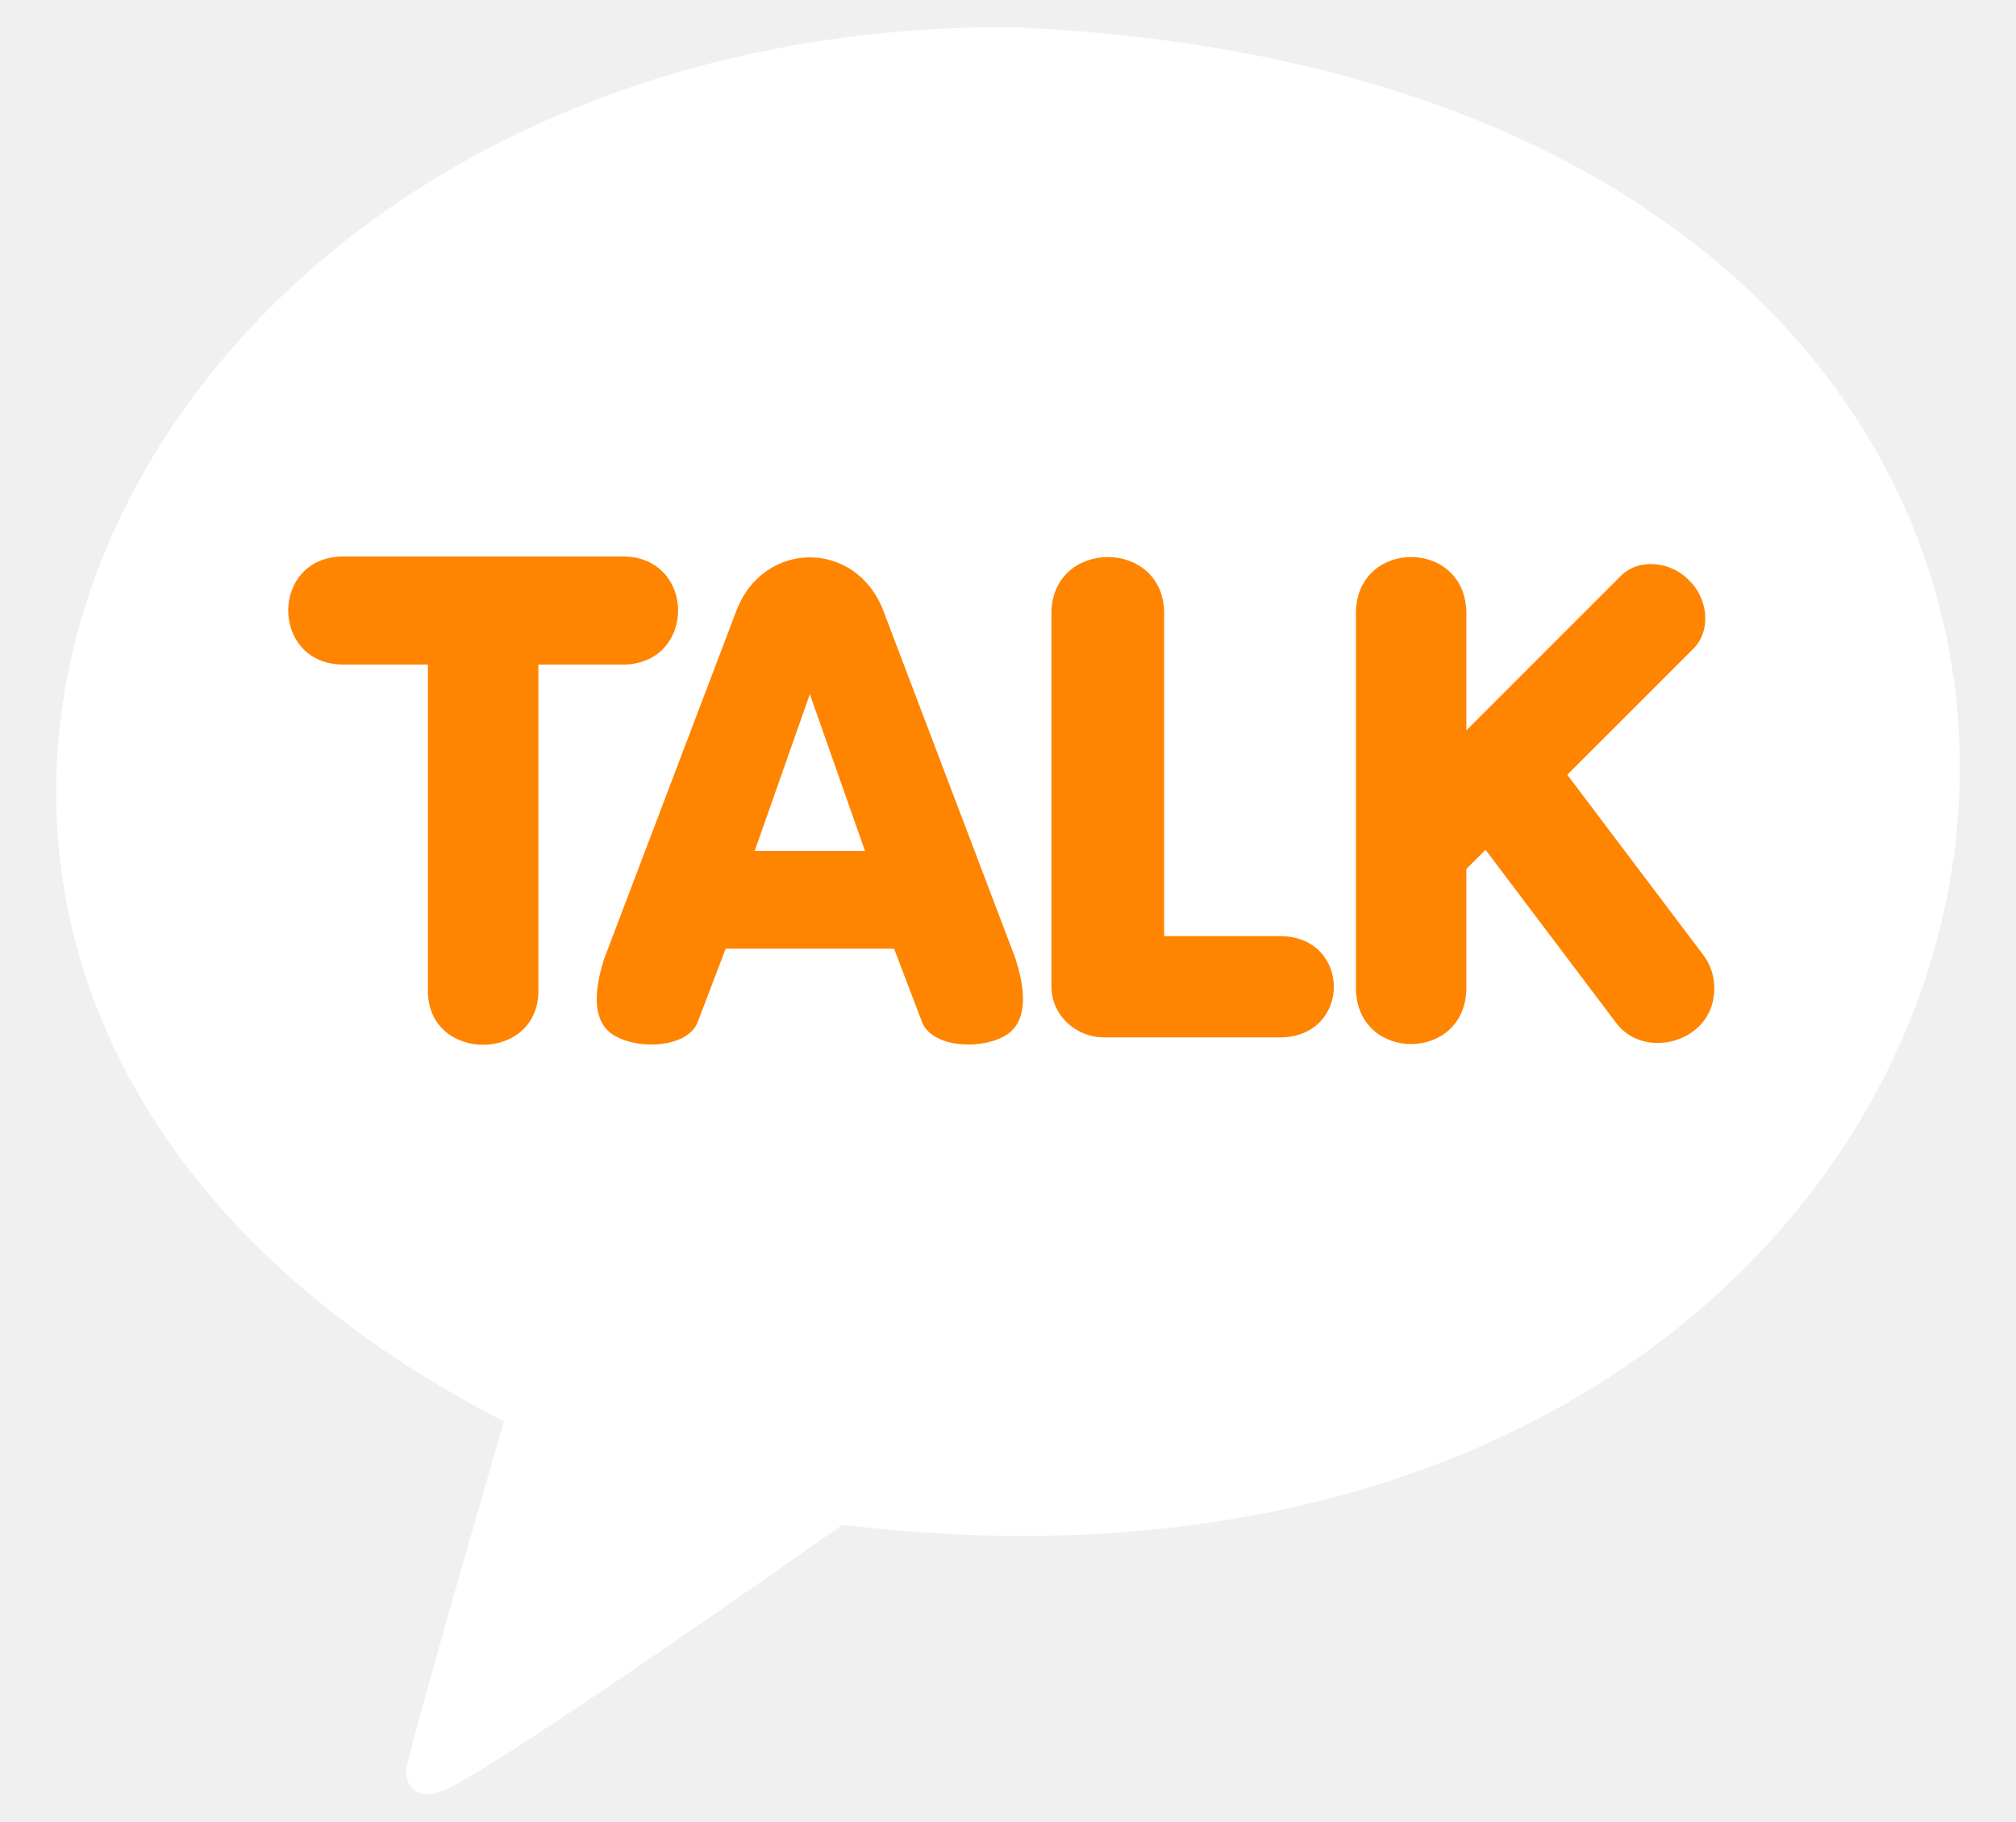
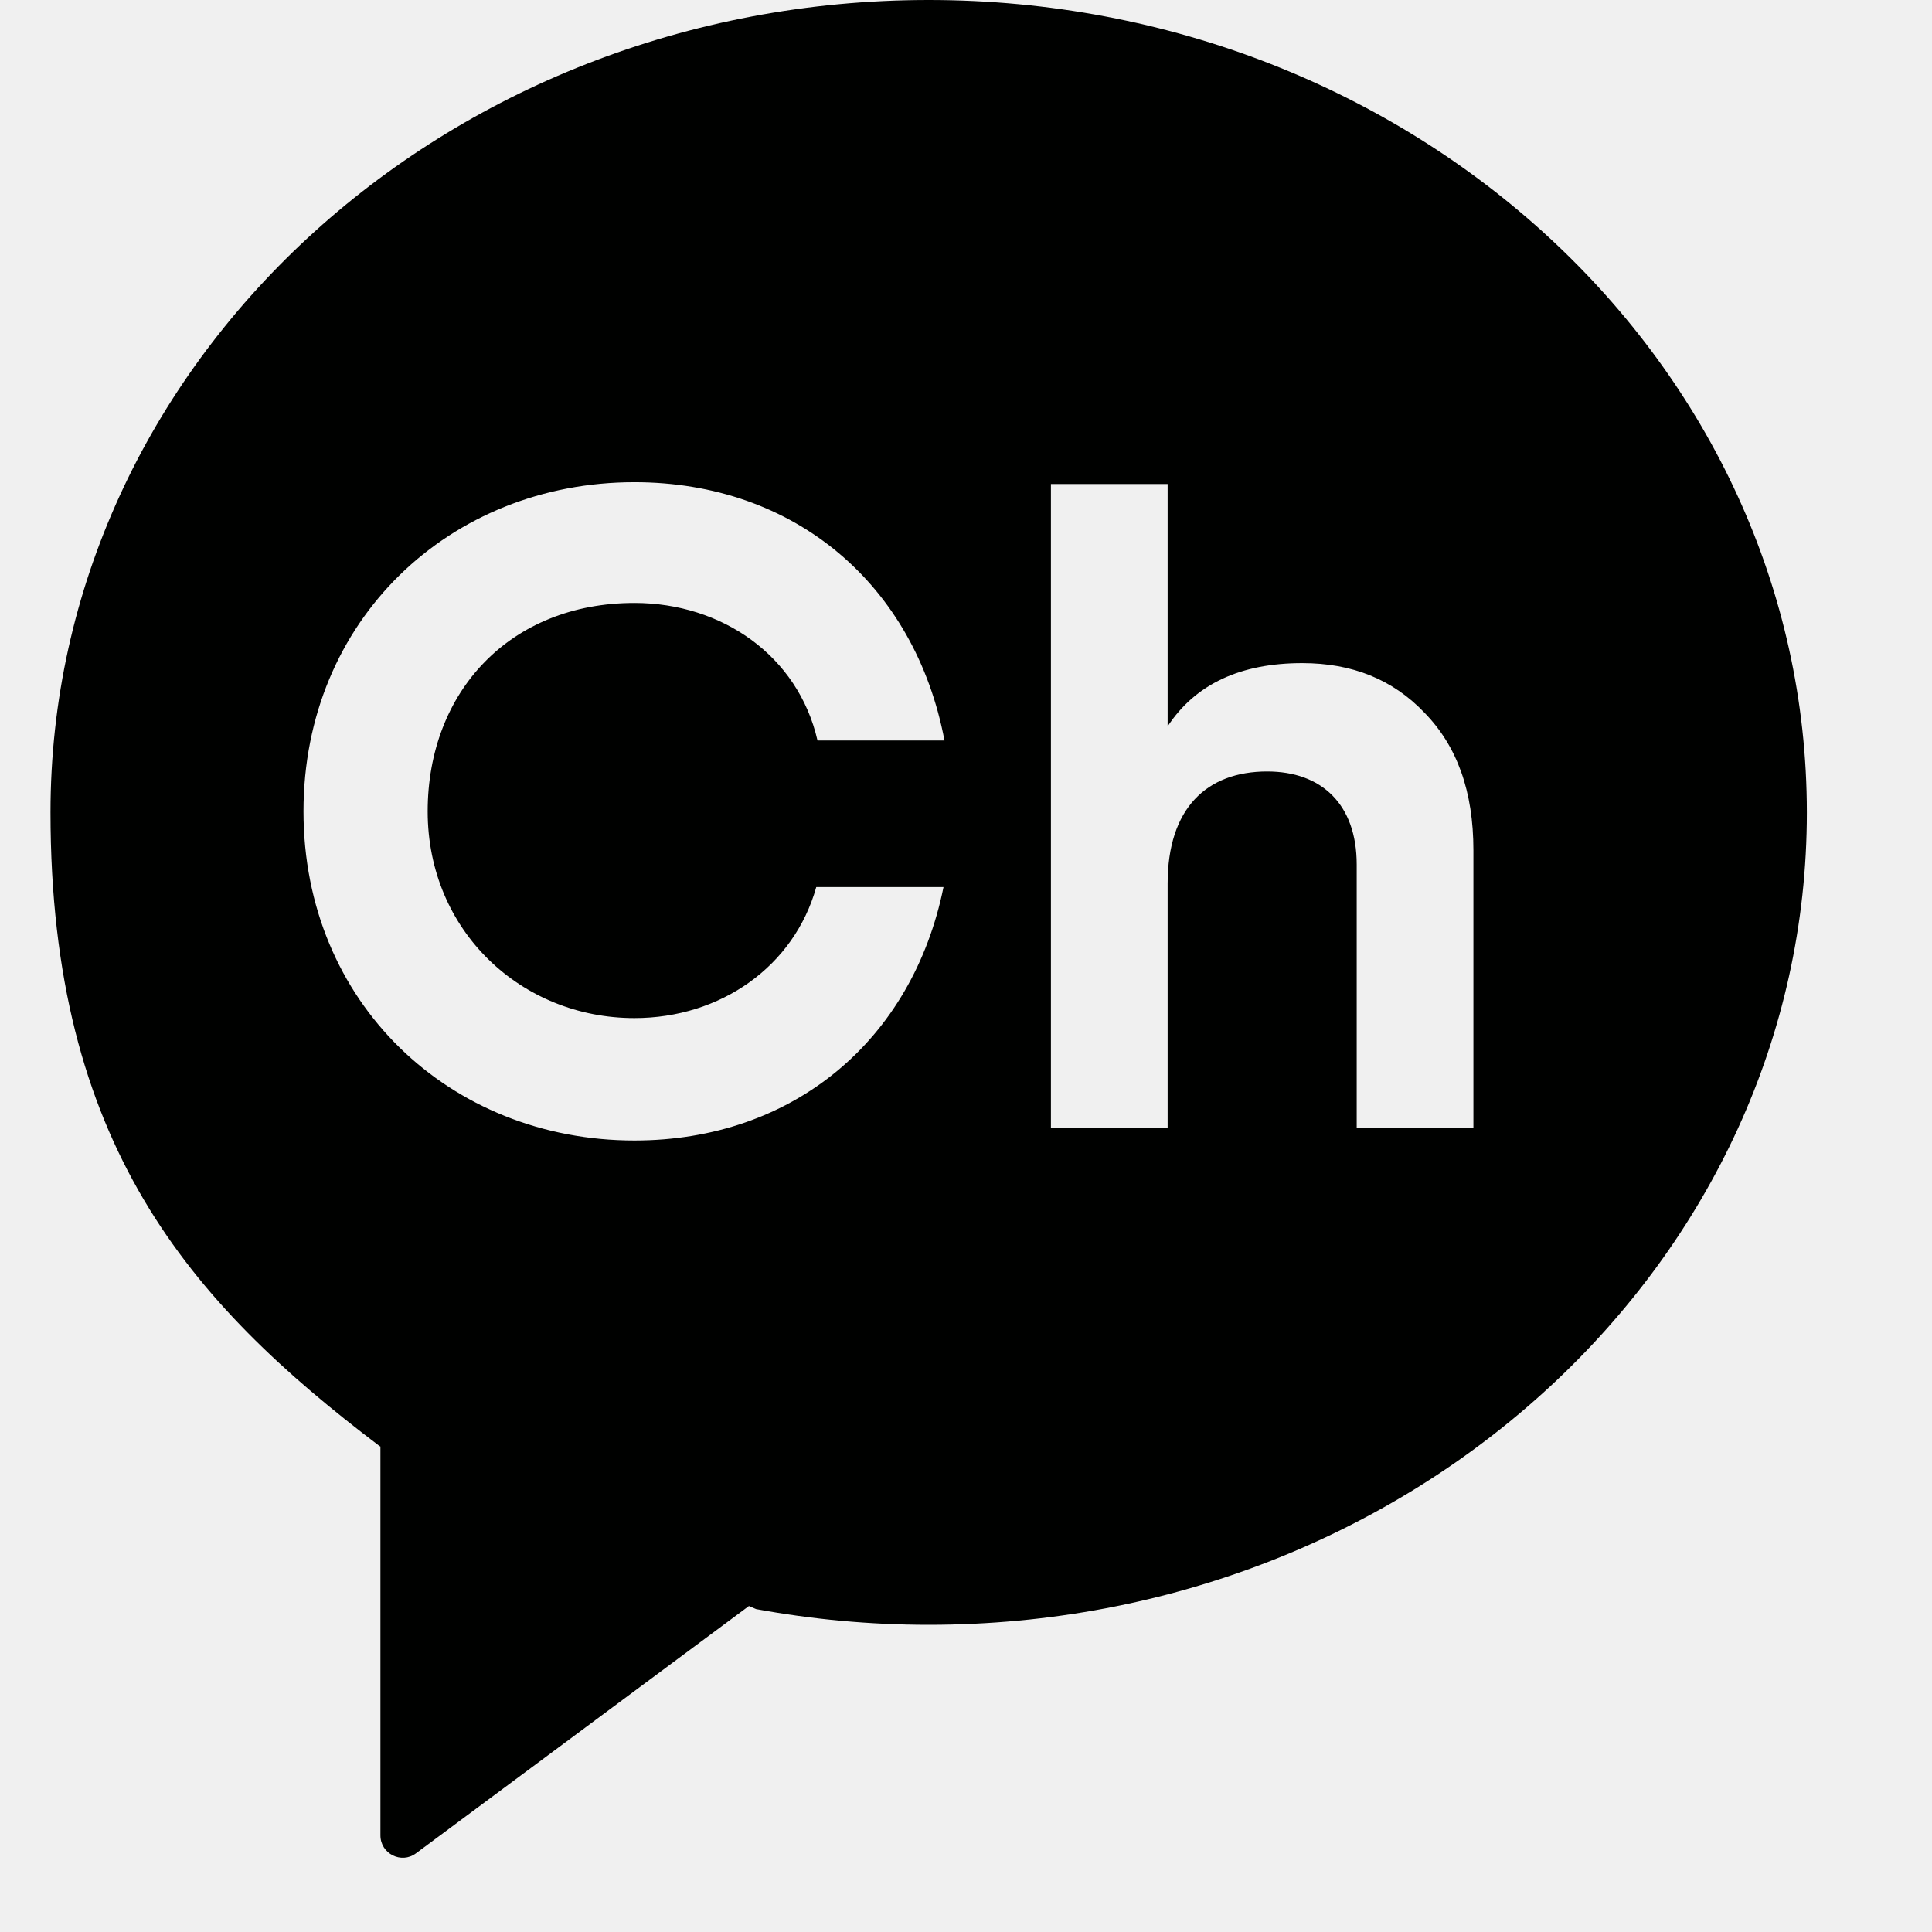
- <svg xmlns="http://www.w3.org/2000/svg" width="31" height="28" viewBox="0 0 31 28" fill="none">
-   <path d="M15.567 0.418C1.459 0.343 -5.082 15.237 7.748 21.854C7.522 22.631 6.299 26.855 6.25 27.187C6.215 27.447 6.413 27.664 6.734 27.553C7.197 27.488 12.103 24.041 12.953 23.443C33.296 25.878 37.302 1.352 15.567 0.418Z" fill="white" />
-   <path d="M8.279 15.261C8.251 16.328 6.609 16.332 6.58 15.261V10.217H5.256C4.158 10.19 4.156 8.583 5.256 8.555H9.603C10.701 8.584 10.703 10.188 9.603 10.217H8.279V15.261V15.261Z" fill="#FF8400" />
-   <path d="M15.415 15.944C15.034 16.145 14.296 16.096 14.168 15.686L13.748 14.585H11.159L10.738 15.687C10.61 16.096 9.873 16.145 9.492 15.944C9.258 15.836 9.033 15.539 9.291 14.738L11.322 9.393C11.738 8.296 13.167 8.292 13.585 9.394L15.615 14.737C15.873 15.54 15.649 15.836 15.415 15.944Z" fill="#FF8400" />
-   <path d="M19.706 15.949H16.982C16.533 15.949 16.168 15.599 16.168 15.17V9.404C16.197 8.286 17.872 8.283 17.901 9.404V14.392H19.706C20.777 14.418 20.78 15.921 19.706 15.949Z" fill="#FF8400" />
-   <path d="M26.352 15.309C26.277 16.037 25.254 16.305 24.834 15.703L22.843 13.065L22.548 13.359V15.212C22.52 16.329 20.879 16.334 20.85 15.212V9.404C20.879 8.285 22.518 8.283 22.548 9.404V11.229L24.917 8.86C25.201 8.571 25.695 8.633 25.972 8.921C26.261 9.195 26.323 9.695 26.035 9.977L24.1 11.911L26.19 14.68C26.326 14.86 26.384 15.086 26.352 15.309Z" fill="#FF8400" />
-   <path d="M11.605 13.082H13.301L12.453 10.672L11.605 13.082Z" fill="white" />
+ <svg xmlns="http://www.w3.org/2000/svg" width="22" height="22" viewBox="0 0 22 22" fill="none">
+   <path d="M10.575 0C5.052 0 0.575 4.142 0.575 9.25C0.575 13.023 2.154 14.825 4.321 16.466L4.332 16.472V20.9C4.332 21.109 4.571 21.229 4.737 21.104L8.528 18.288L8.61 18.323C9.246 18.44 9.904 18.502 10.575 18.502C16.098 18.502 20.575 14.36 20.575 9.253C20.575 4.145 16.098 0 10.575 0ZM7.224 11.593C8.205 11.593 9.042 11.006 9.295 10.101H10.744C10.39 11.846 9.031 12.987 7.224 12.987C5.123 12.987 3.456 11.419 3.456 9.239C3.456 7.059 5.123 5.491 7.224 5.491C9.05 5.491 10.418 6.657 10.755 8.432H9.309C9.088 7.467 8.221 6.866 7.224 6.866C5.81 6.866 4.87 7.874 4.87 9.239C4.87 10.603 5.938 11.593 7.224 11.593ZM16.778 12.843H15.449V9.845C15.449 9.155 15.046 8.785 14.43 8.785C13.739 8.785 13.296 9.206 13.296 10.062V12.843H11.967V5.512H13.296V8.271C13.614 7.787 14.13 7.551 14.829 7.551C15.397 7.551 15.859 7.736 16.221 8.116C16.593 8.497 16.778 9.013 16.778 9.682V12.843Z" fill="#000100" />
</svg>
